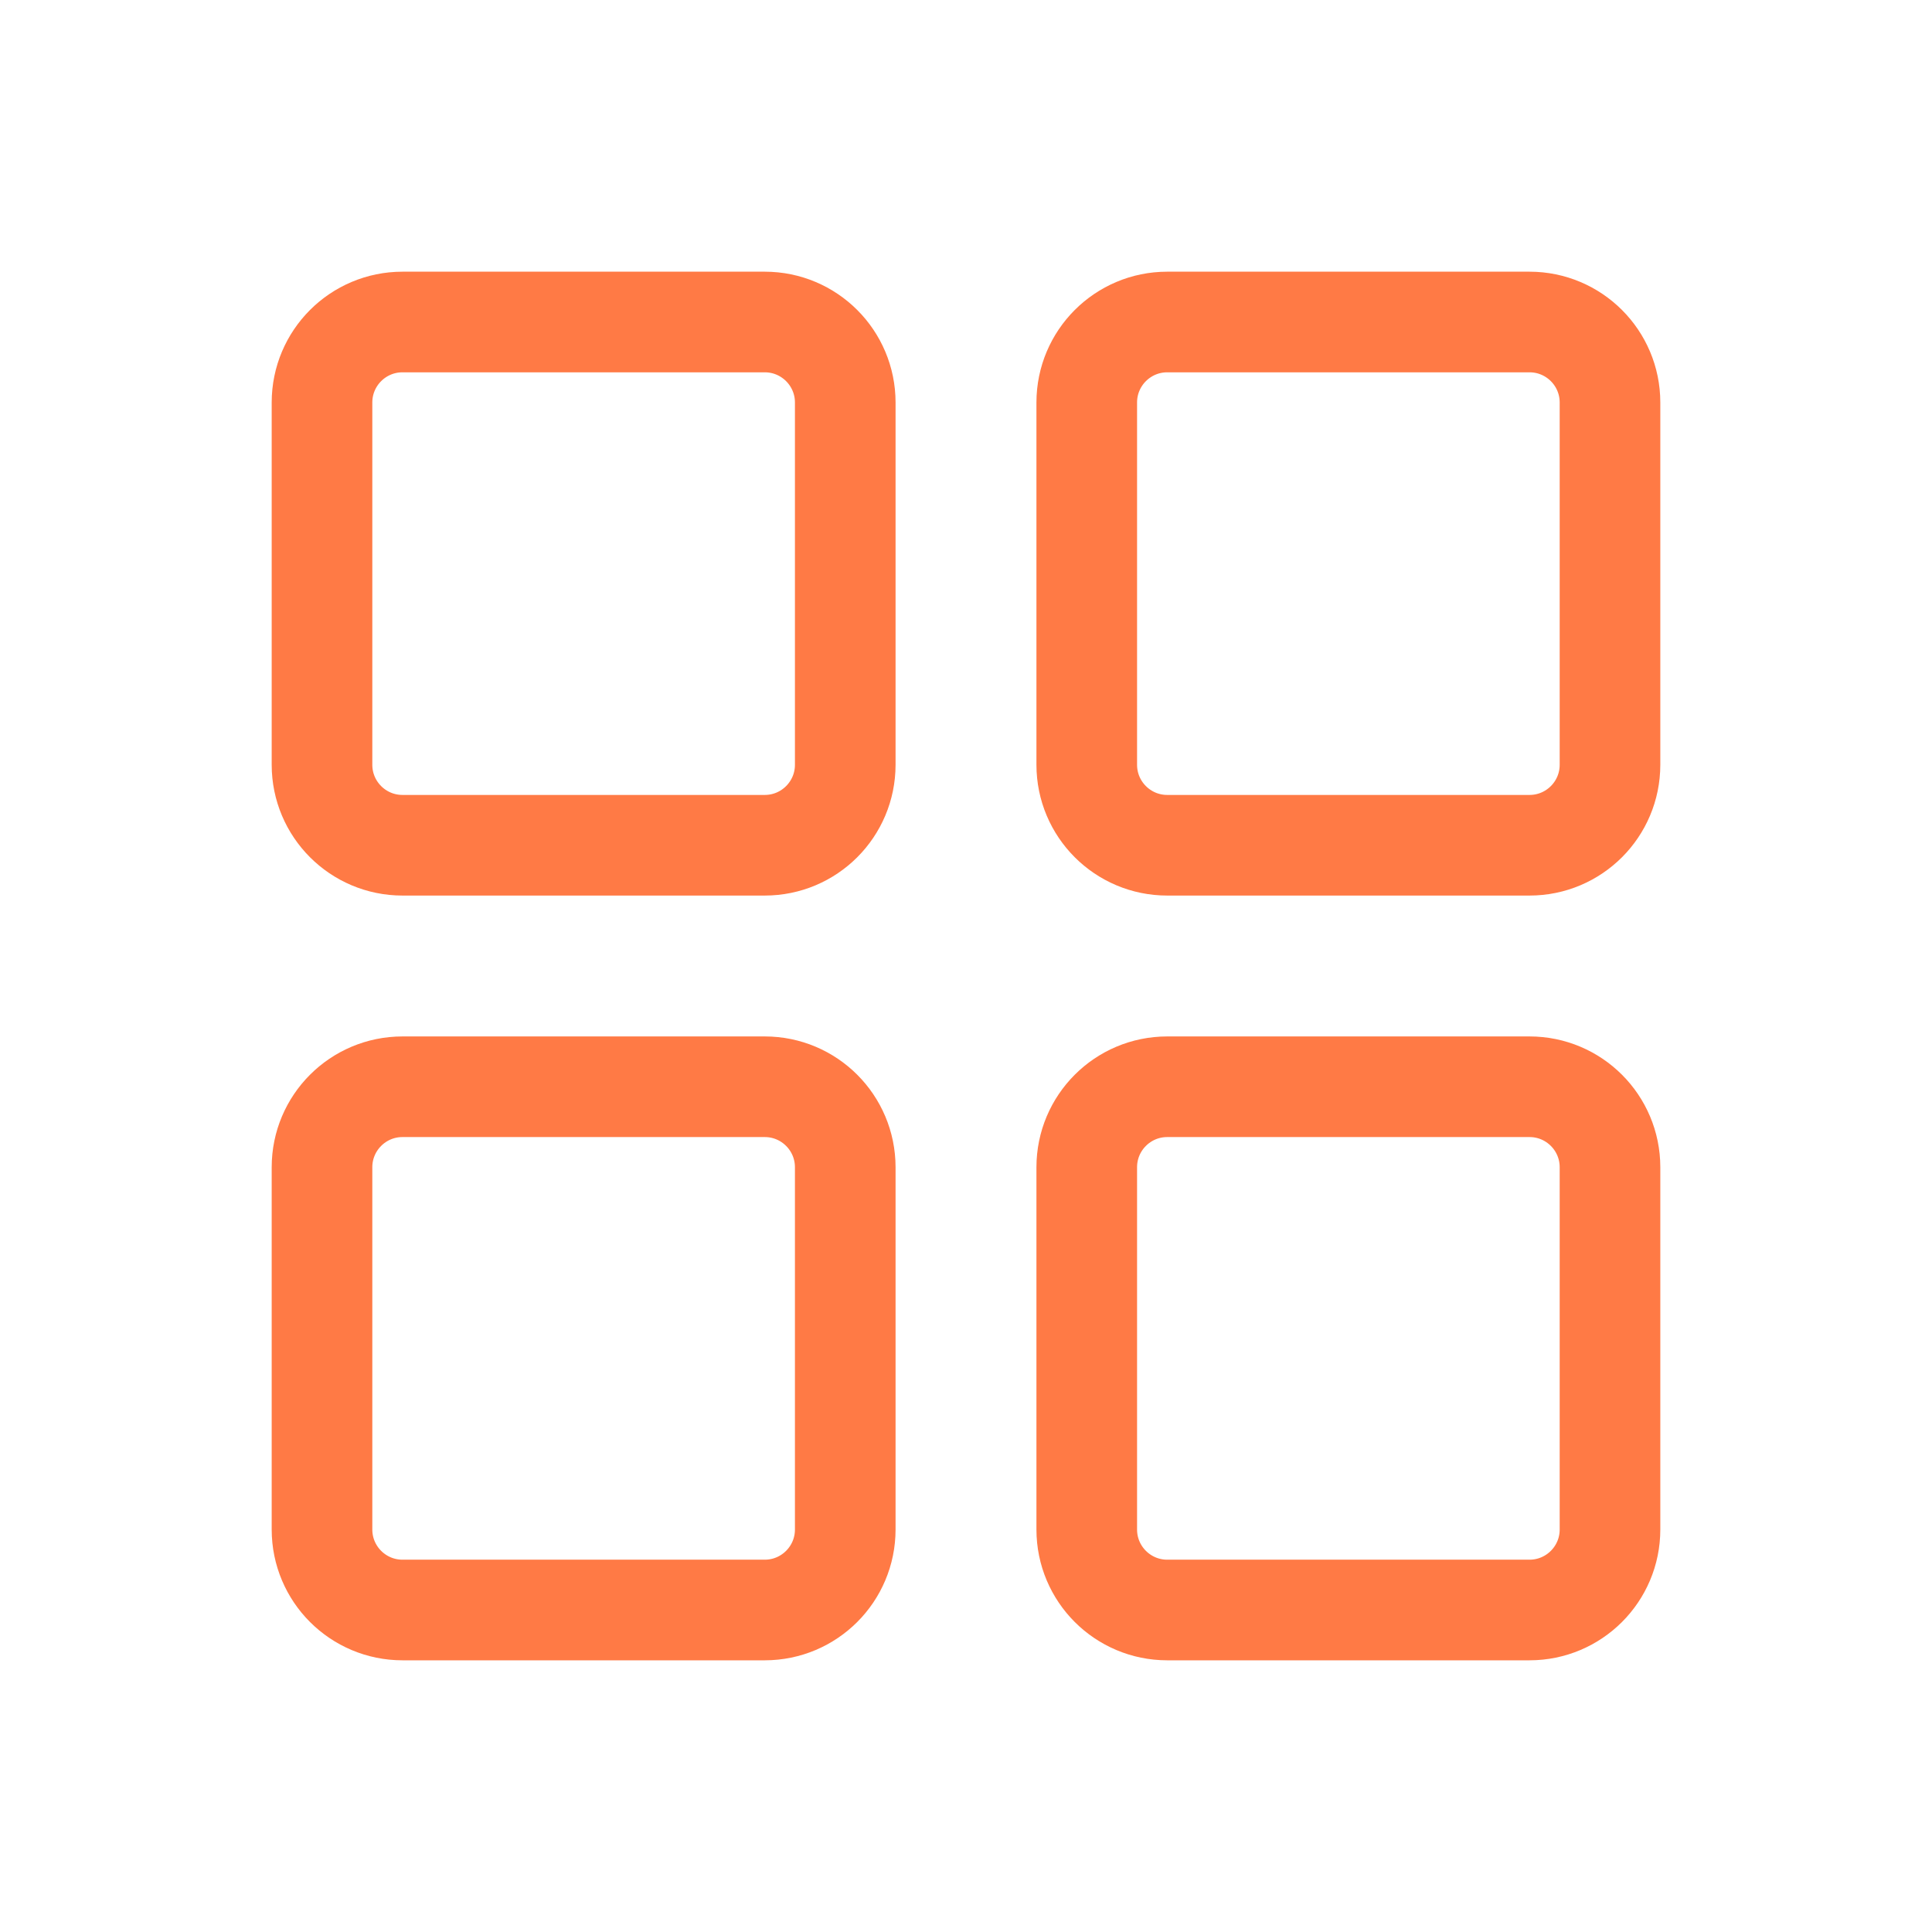
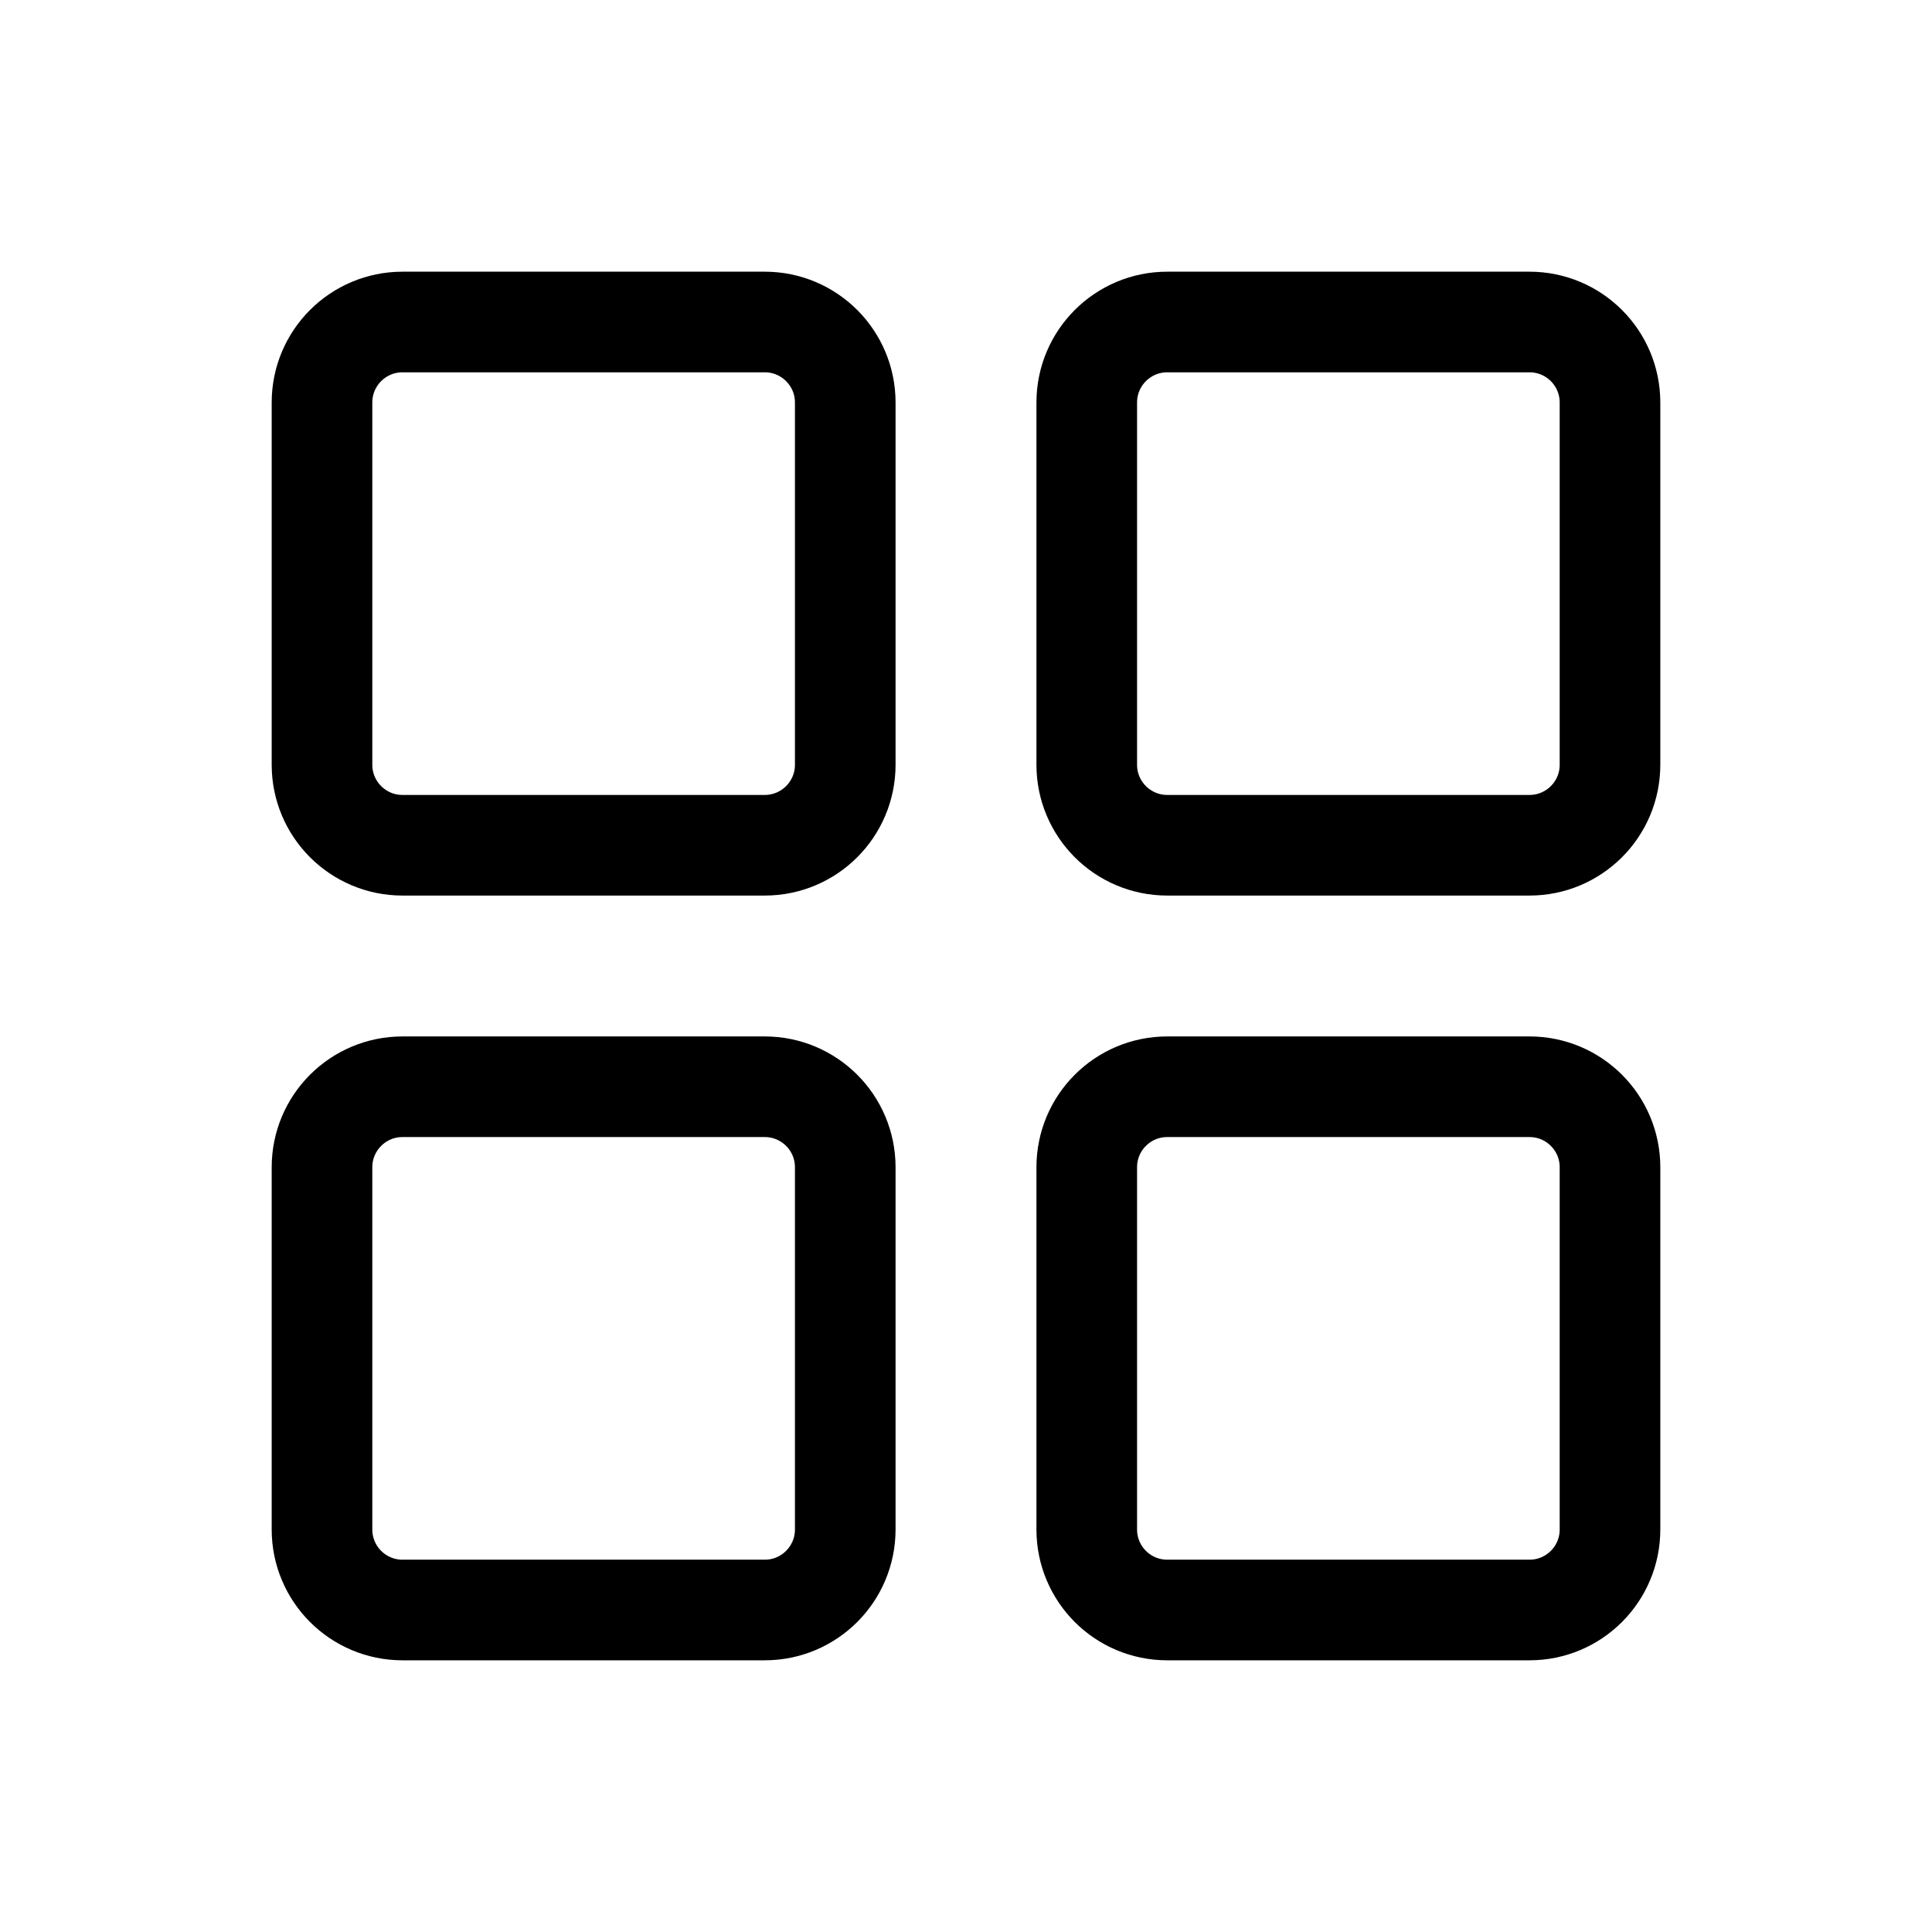
- <svg xmlns="http://www.w3.org/2000/svg" width="48" height="48" viewBox="0 0 48 48" fill="none" stroke="#FF7A45" stroke-width="2.5" stroke-linecap="round" stroke-linejoin="round">
+ <svg xmlns="http://www.w3.org/2000/svg" width="48" height="48" viewBox="0 0 48 48" fill="none" stroke="currentColor" stroke-width="2.5" stroke-linecap="round" stroke-linejoin="round">
  <rect x="8" y="8" width="13" height="13" rx="2" />
  <rect x="27" y="8" width="13" height="13" rx="2" />
  <rect x="8" y="27" width="13" height="13" rx="2" />
  <rect x="27" y="27" width="13" height="13" rx="2" />
</svg>
